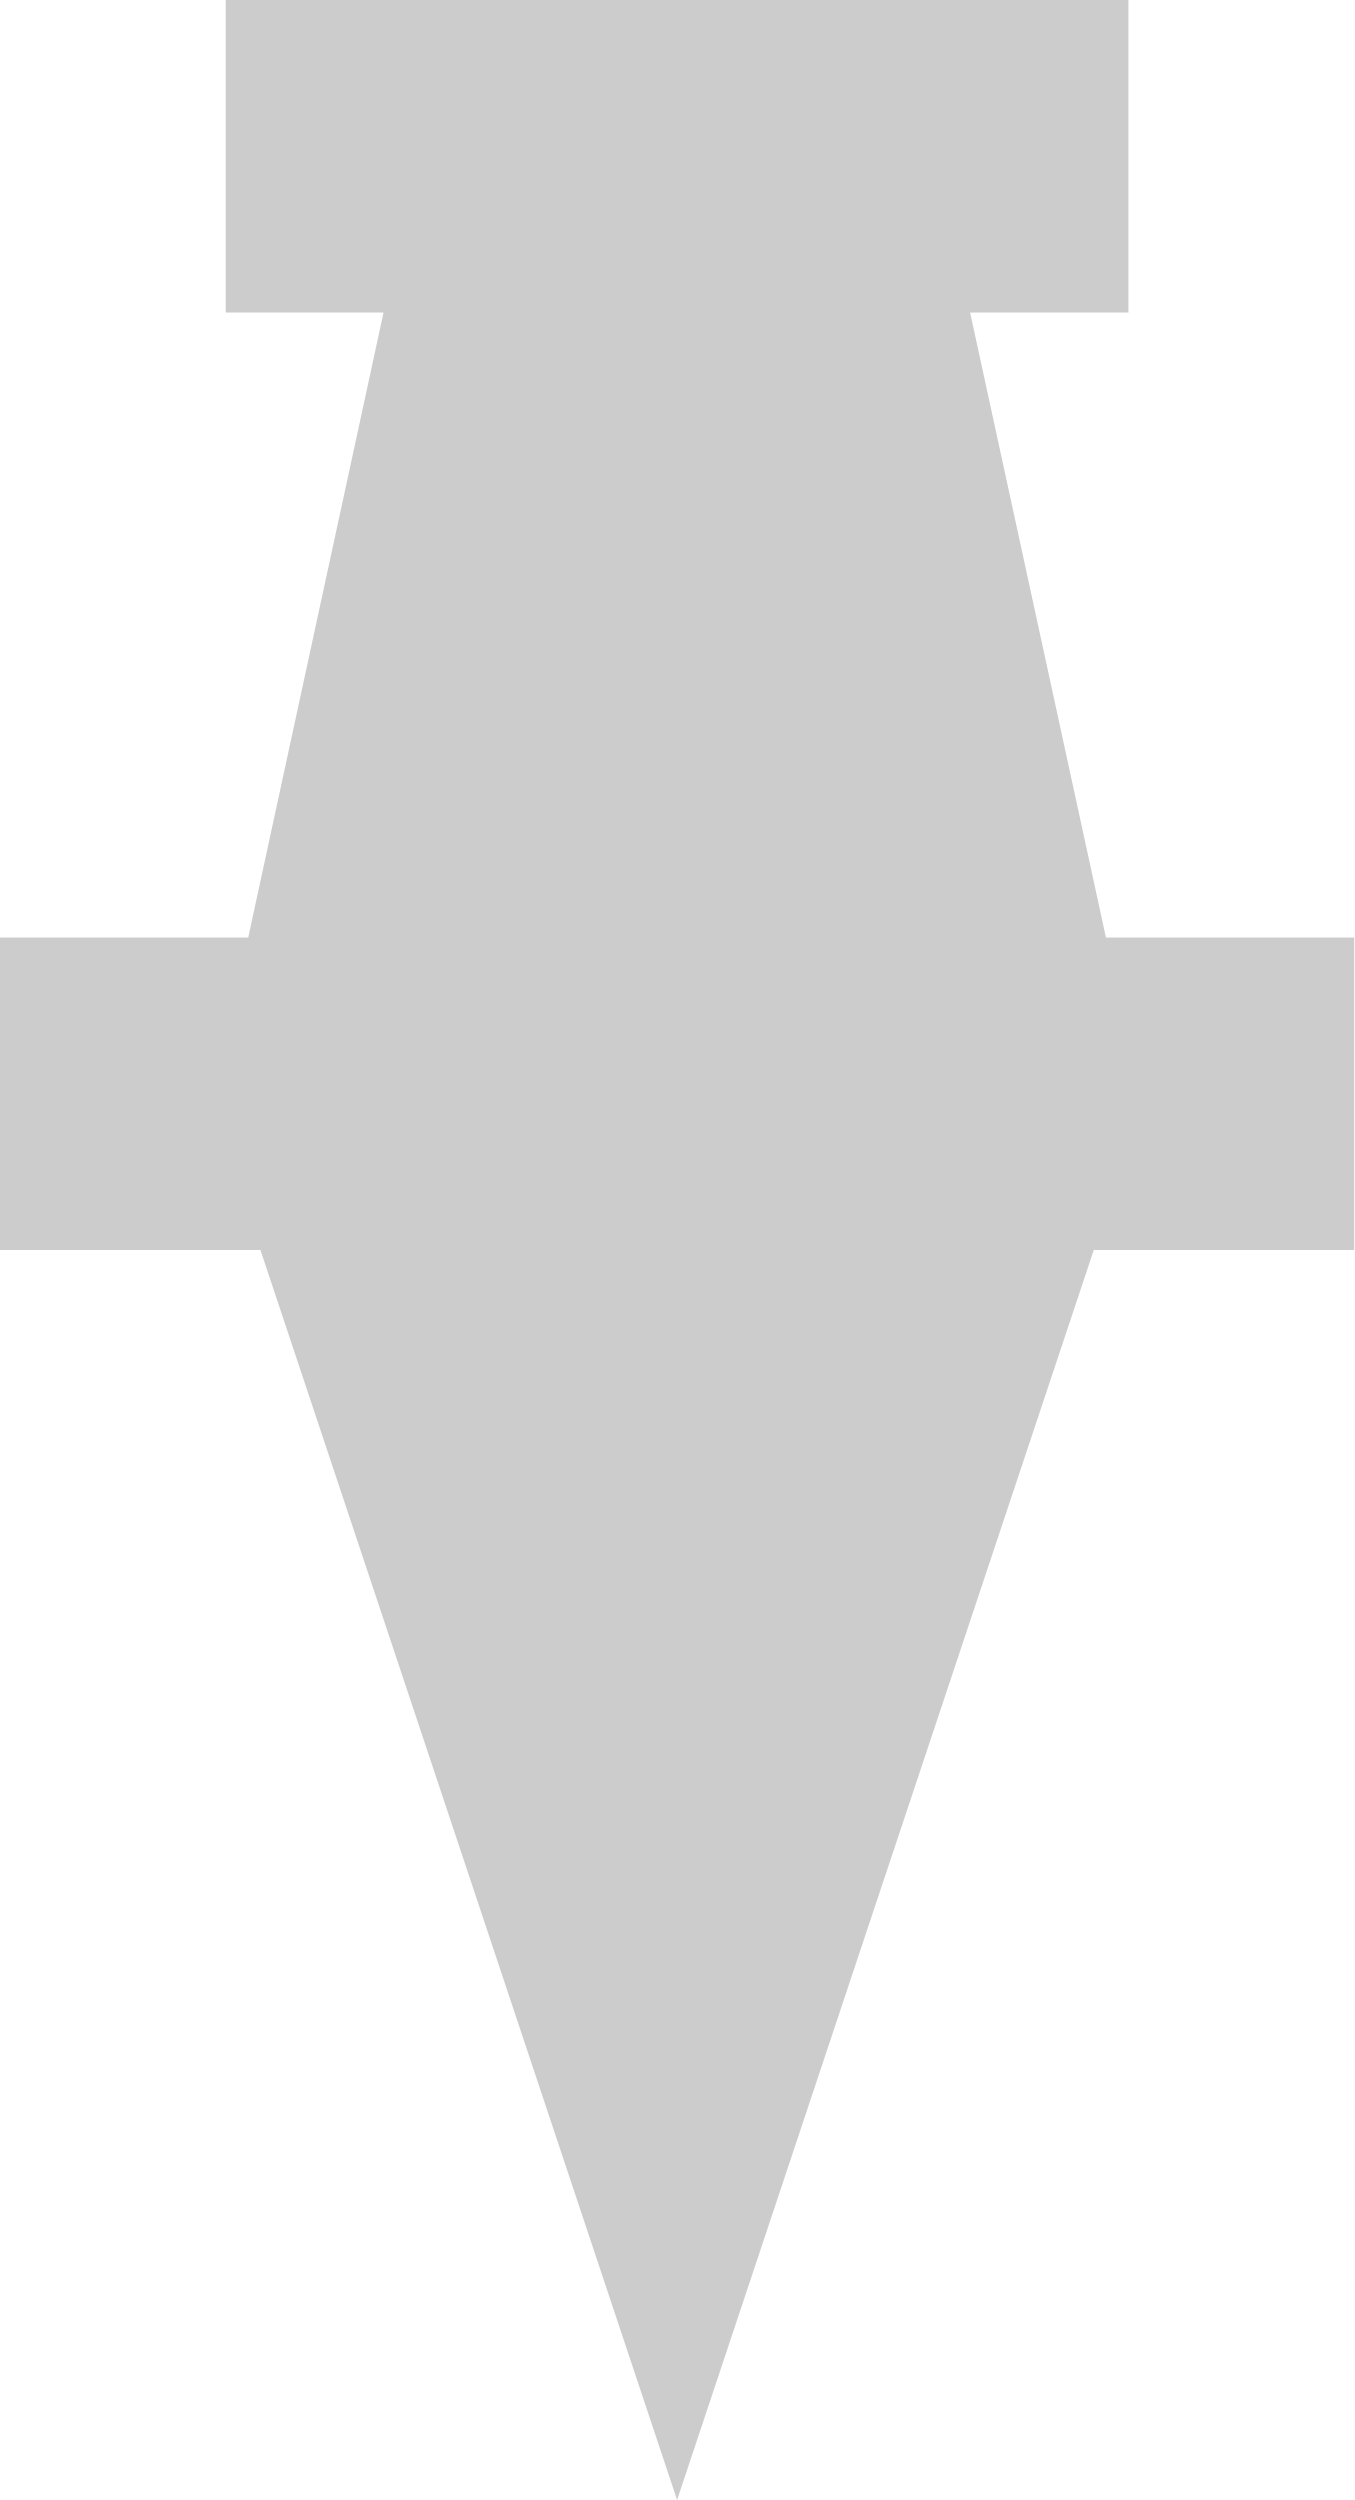
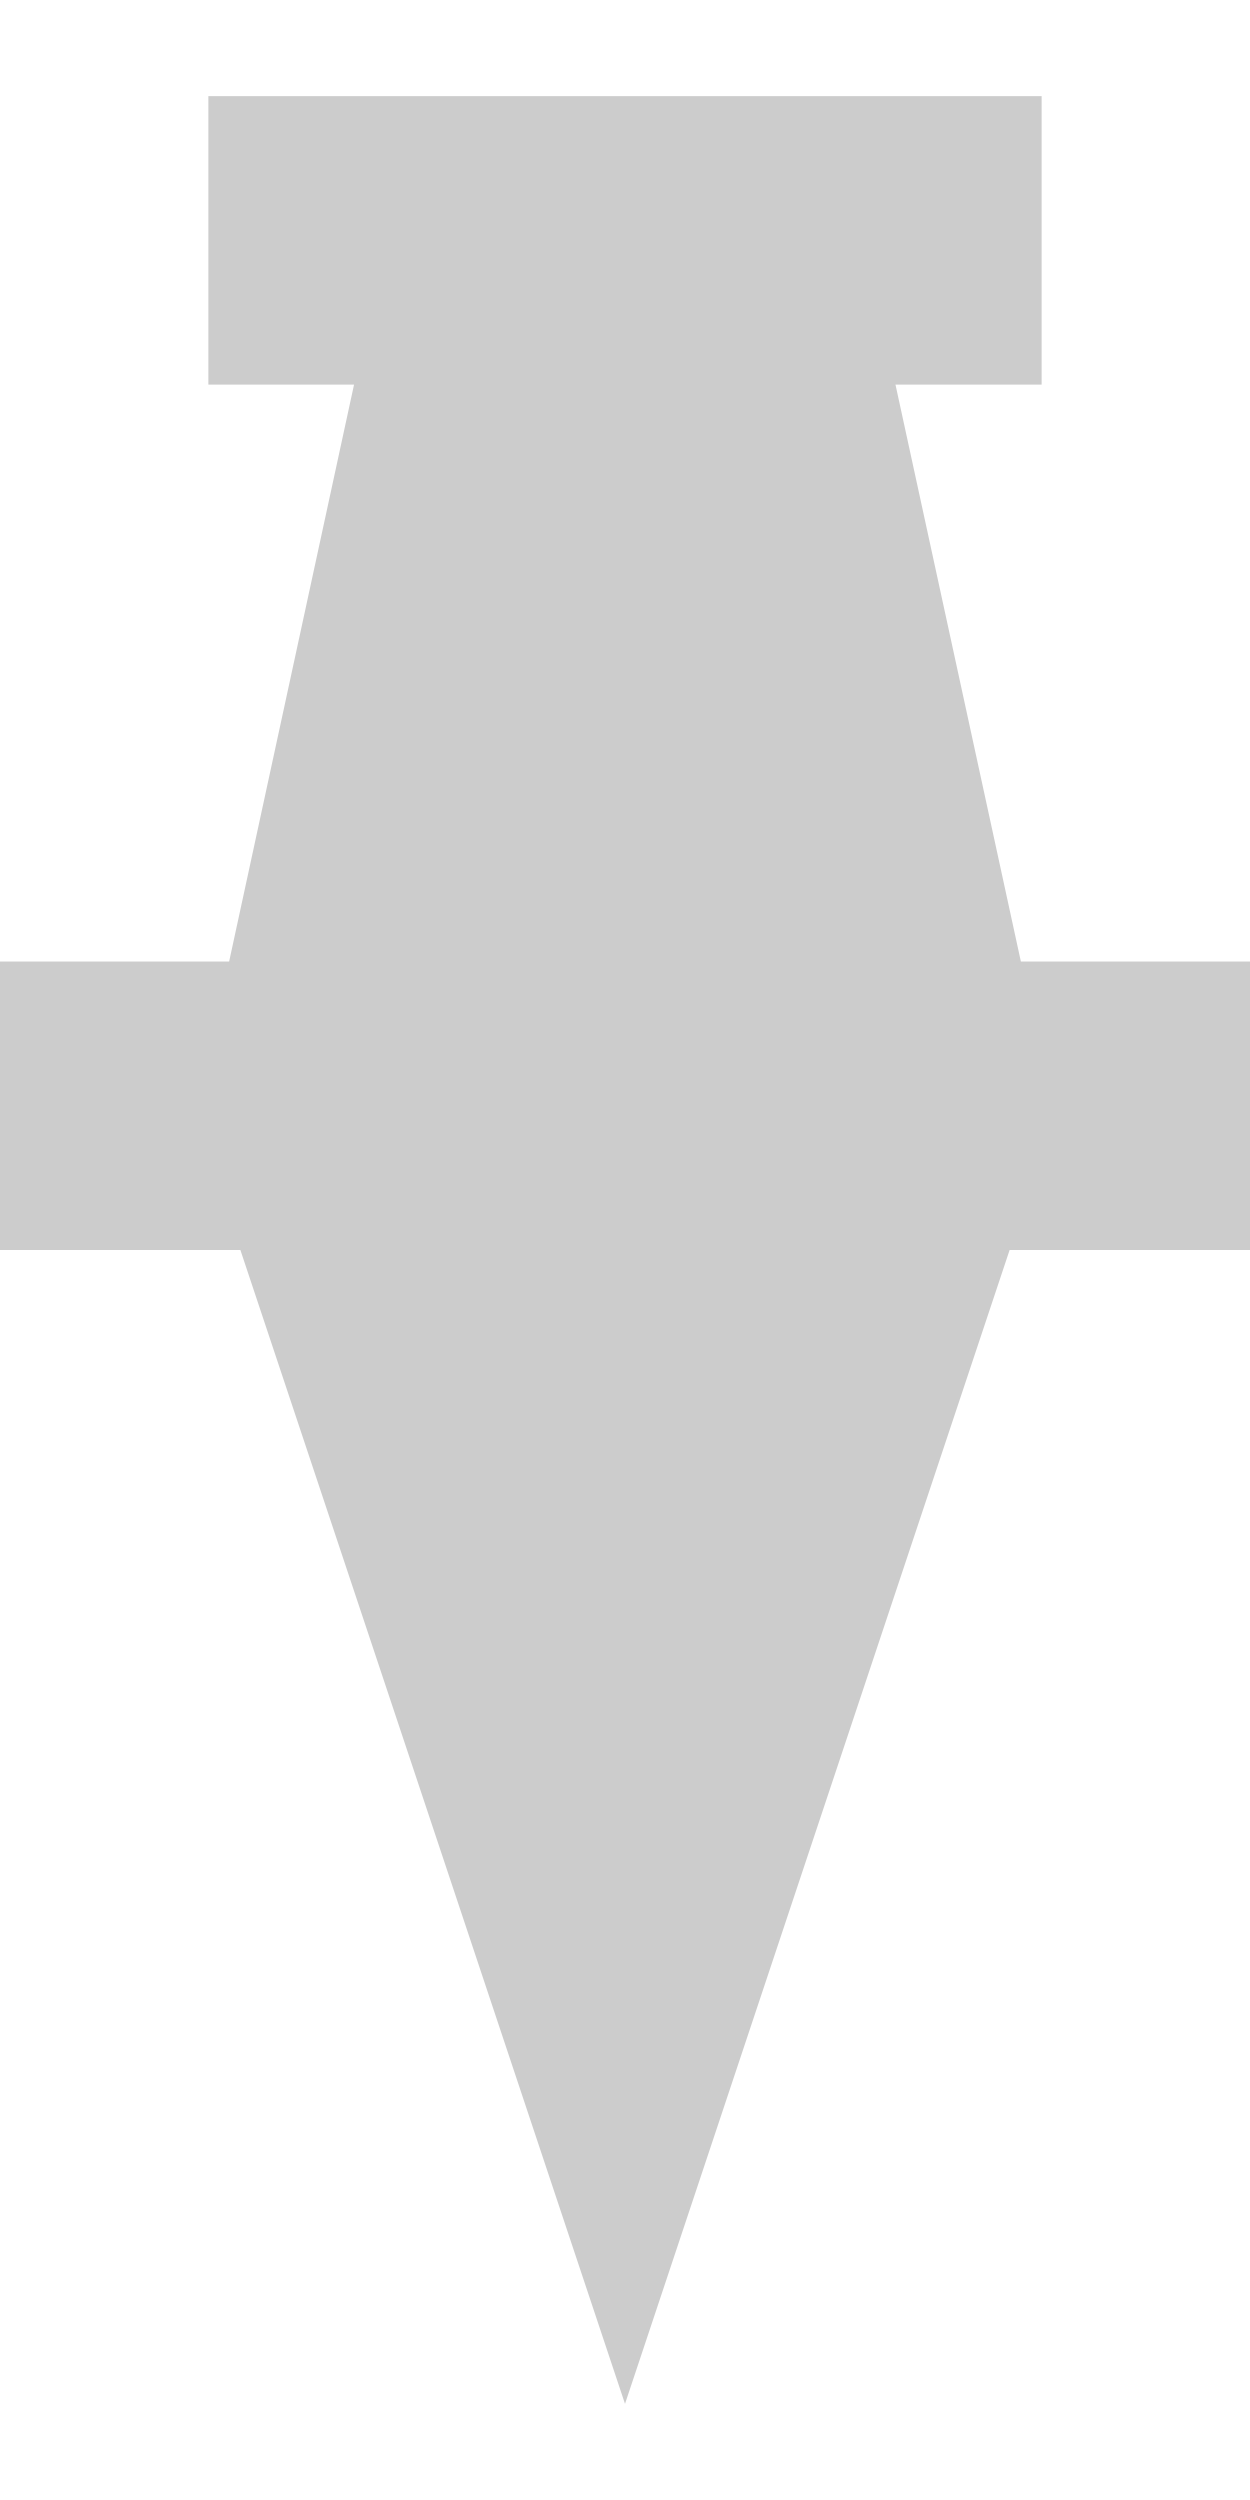
- <svg xmlns="http://www.w3.org/2000/svg" width="13px" height="24px" viewBox="0 0 13 24" version="1.1">
+ <svg xmlns="http://www.w3.org/2000/svg" width="12px" height="24px" viewBox="0 0 13 24" version="1.1">
  <defs />
  <g id="Desktop-Version-1" stroke="none" stroke-width="1" fill="none" fill-rule="evenodd">
    <g id="Collapsed-2" transform="translate(-171, -216)" fill="#CCCCCC">
      <g id="Group-9" transform="translate(144, 196)">
        <path d="M37.5,32 L40,32 L40,29 L37.617,29 L36.313,23 L37.833,23 L37.833,20 L29.167,20 L29.167,23 L30.682,23 L29.383,29 L27,29 L27,32 L29.5,32 L33.5,44 L37.5,32 Z" id="Combined-Shape" />
      </g>
    </g>
  </g>
</svg>
